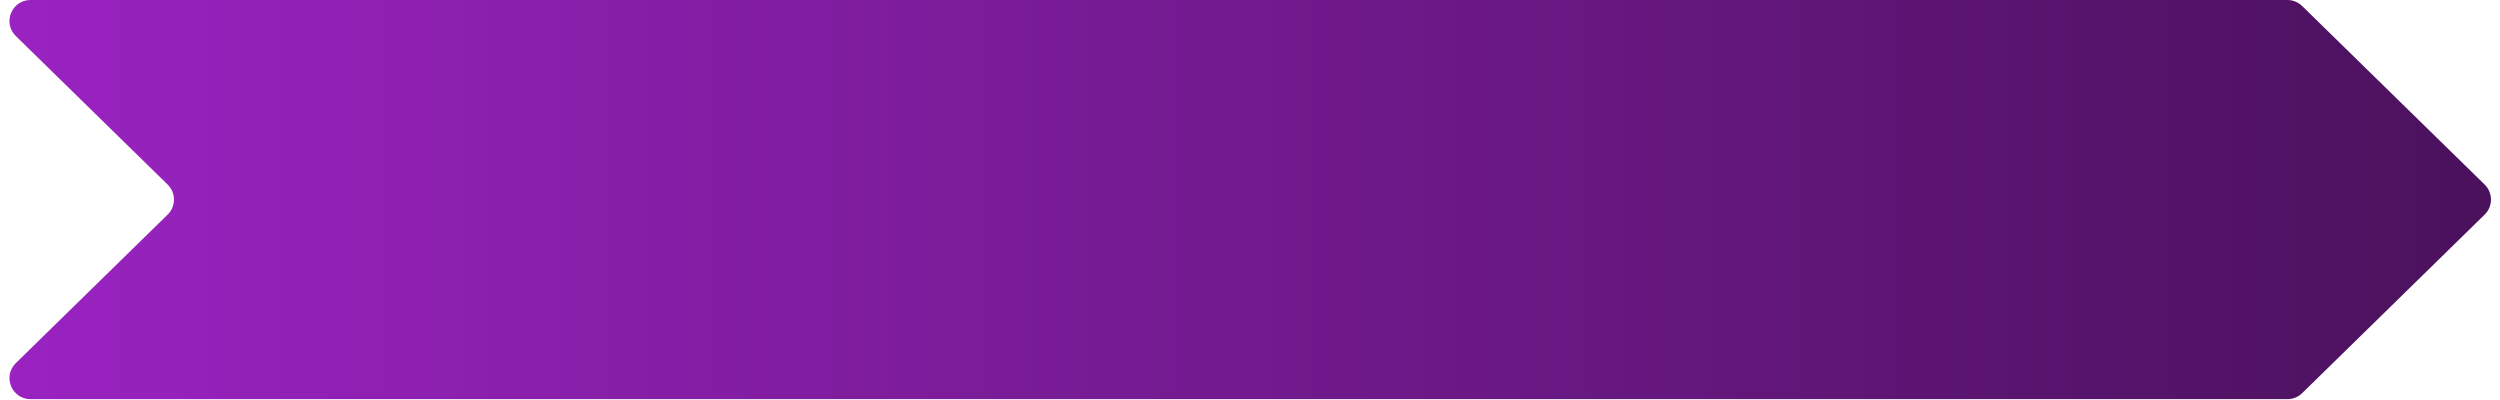
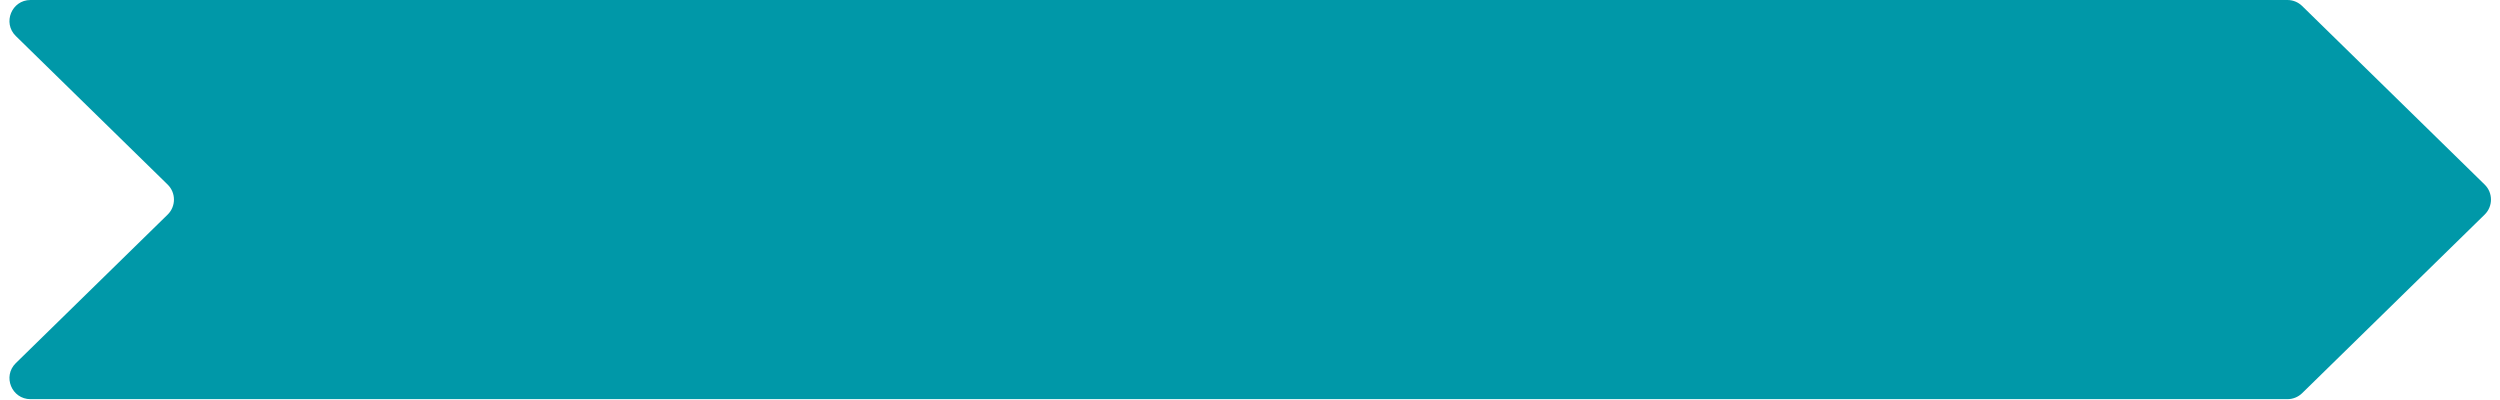
<svg xmlns="http://www.w3.org/2000/svg" width="238" height="38" viewBox="0 0 238 38" fill="none">
-   <path d="M1.505 3.43C0.224 2.176 1.112 0 2.904 0H217.764C218.287 0 218.789 0.205 219.163 0.57L236.539 17.57C237.341 18.355 237.341 19.645 236.539 20.43L219.163 37.43C218.789 37.795 218.287 38 217.764 38H2.904C1.112 38 0.224 35.824 1.505 34.57L15.959 20.43C16.761 19.645 16.761 18.355 15.959 17.57L1.505 3.43Z" fill="url(#paint0_linear_3_2)" />
-   <defs>
-     <linearGradient id="paint0_linear_3_2" x1="238" y1="19" x2="-2" y2="19" gradientUnits="userSpaceOnUse">
-       <stop stop-color="#4A115C" />
-       <stop offset="1" stop-color="#9B23C2" />
-     </linearGradient>
-   </defs>
+   <path d="M1.505 3.43C0.224 2.176 1.112 0 2.904 0H217.764C218.287 0 218.789 0.205 219.163 0.57L236.539 17.57C237.341 18.355 237.341 19.645 236.539 20.43L219.163 37.43C218.789 37.795 218.287 38 217.764 38H2.904C1.112 38 0.224 35.824 1.505 34.57L15.959 20.43C16.761 19.645 16.761 18.355 15.959 17.57L1.505 3.43Z" fill="#0098A8" />
</svg>
